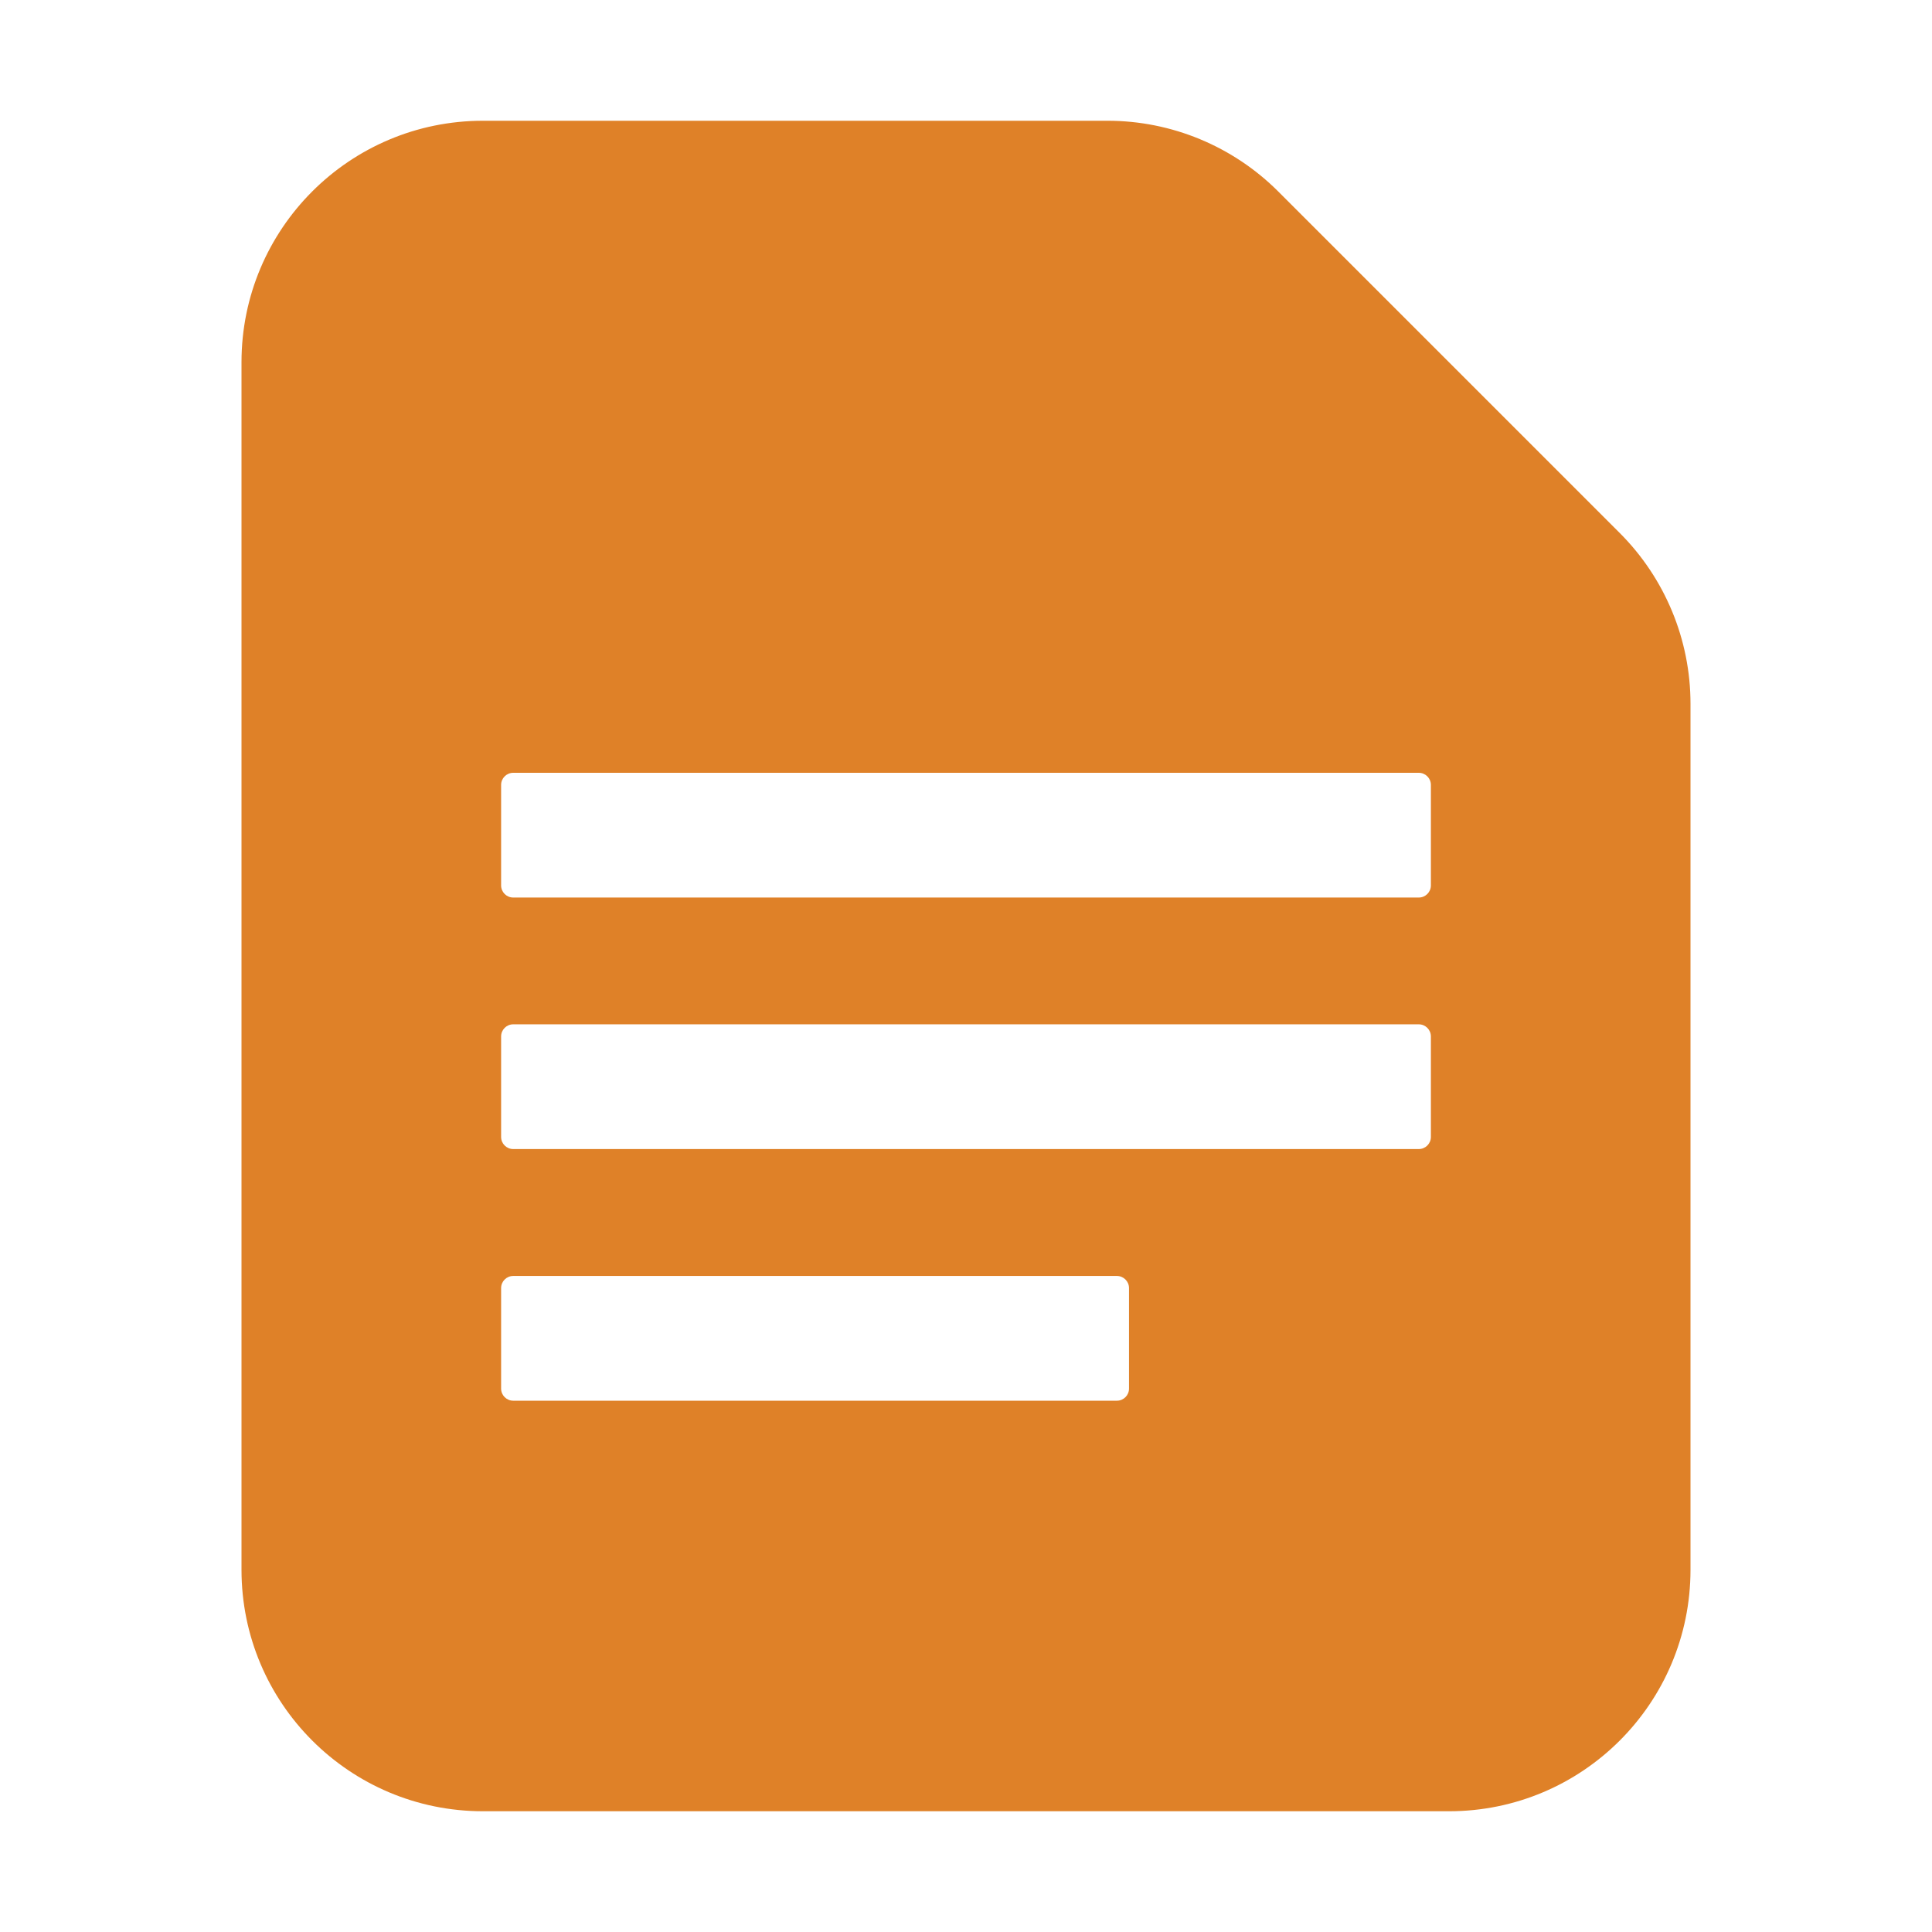
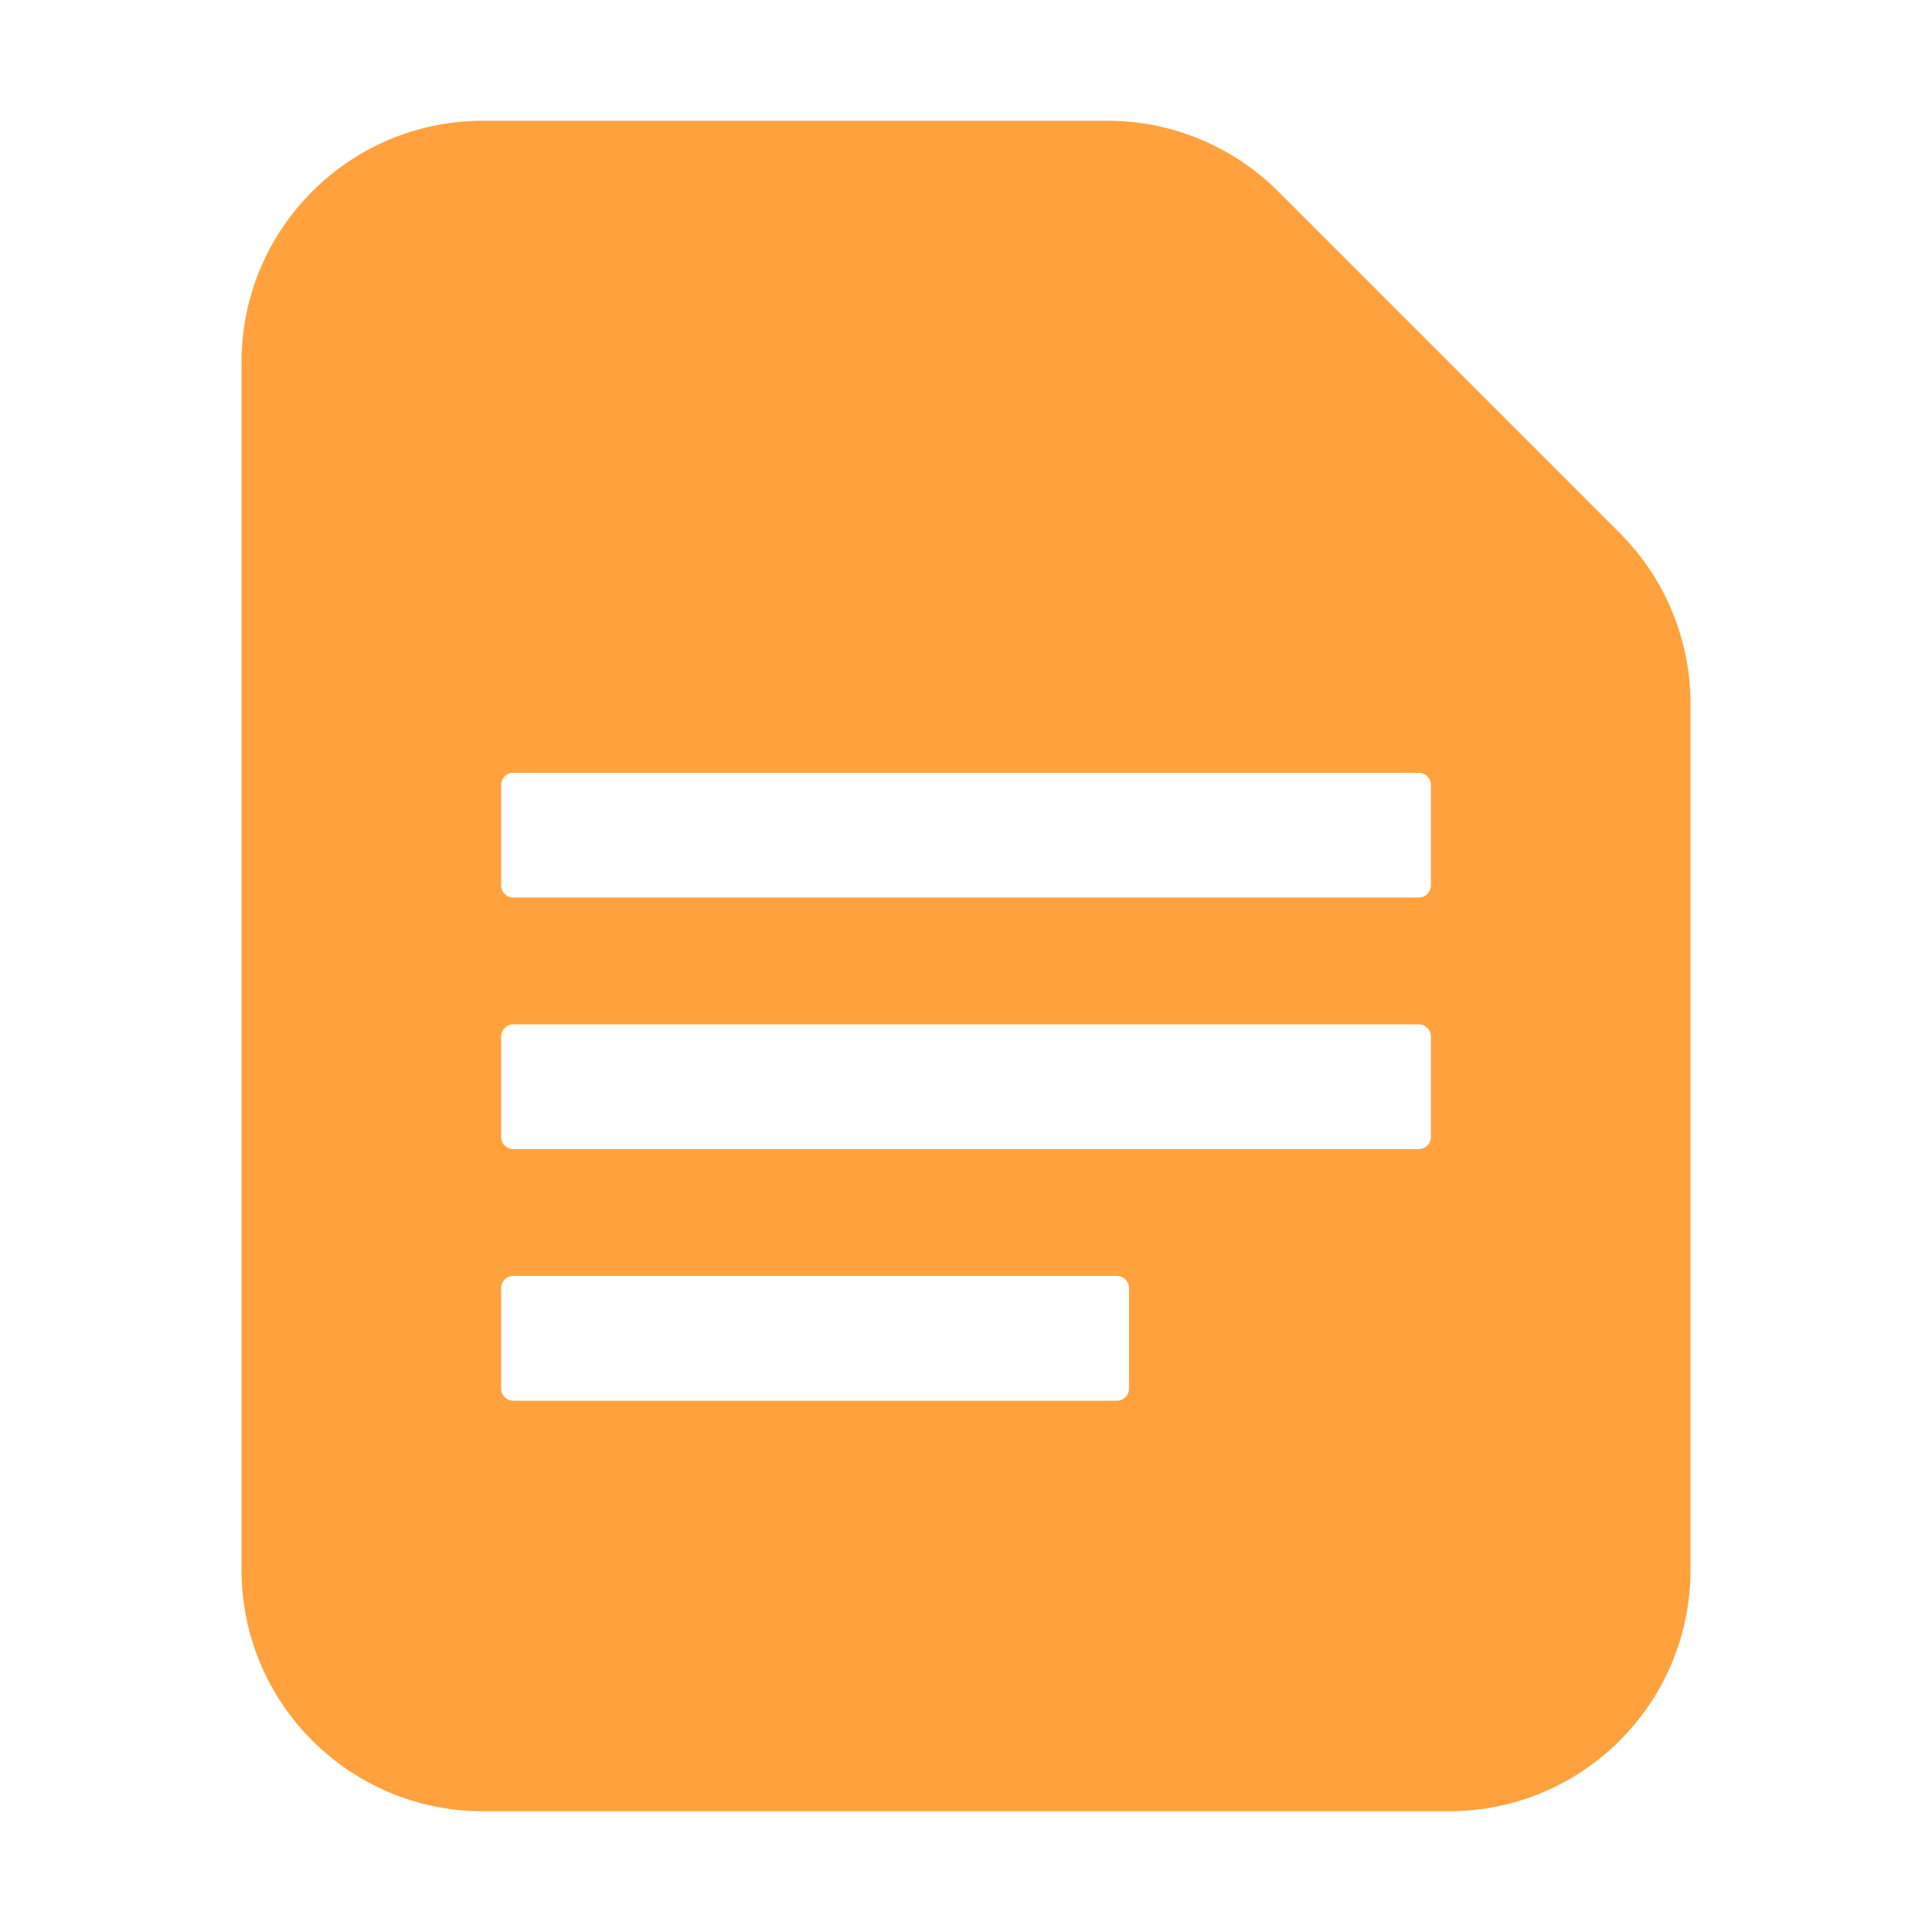
<svg xmlns="http://www.w3.org/2000/svg" version="1.1" width="16" height="16" viewBox="0,0,16,16">
  <defs>
    <clipPath id="clip-1">
      <path d="M0,16v-16h16v16zM4.15,10.667v0.833c0,0.055 0.045,0.1 0.1,0.1h5c0.055,0 0.1,-0.045 0.1,-0.1v-0.833c0,-0.055 -0.045,-0.1 -0.1,-0.1h-5c-0.055,0 -0.1,0.045 -0.1,0.1zM11.75,6.4h-7.5c-0.055,0 -0.1,0.045 -0.1,0.1v0.833c0,0.055 0.045,0.1 0.1,0.1h7.5c0.055,0 0.1,-0.045 0.1,-0.1v-0.833c0,-0.055 -0.045,-0.1 -0.1,-0.1zM4.15,8.583v0.833c0,0.055 0.045,0.1 0.1,0.1h7.5c0.055,0 0.1,-0.045 0.1,-0.1v-0.833c0,-0.055 -0.045,-0.1 -0.1,-0.1h-7.5c-0.055,0 -0.1,0.045 -0.1,0.1z" id="mask" fill="none" />
    </clipPath>
  </defs>
  <g fill="none" fill-rule="nonzero" stroke="none" stroke-width="1" stroke-linecap="butt" stroke-linejoin="miter" stroke-miterlimit="10" stroke-dasharray="" stroke-dashoffset="0" font-family="none" font-weight="none" font-size="none" text-anchor="none" style="mix-blend-mode: normal">
    <path d="M0,16v-16h16v16z" fill="none" />
    <path d="" fill="none" />
    <g clip-path="url(#clip-1)">
-       <g fill="#df8128">
+       <g fill="#ffa23e">
        <path d="M2,3c0,-1.105 0.895,-2 2,-2h5.172c0.53,0 1.039,0.211 1.414,0.586l2.828,2.828c0.375,0.375 0.586,0.884 0.586,1.414v7.172c0,1.105 -0.895,2 -2,2h-8c-1.105,0 -2,-0.895 -2,-2z" />
      </g>
    </g>
  </g>
</svg>
